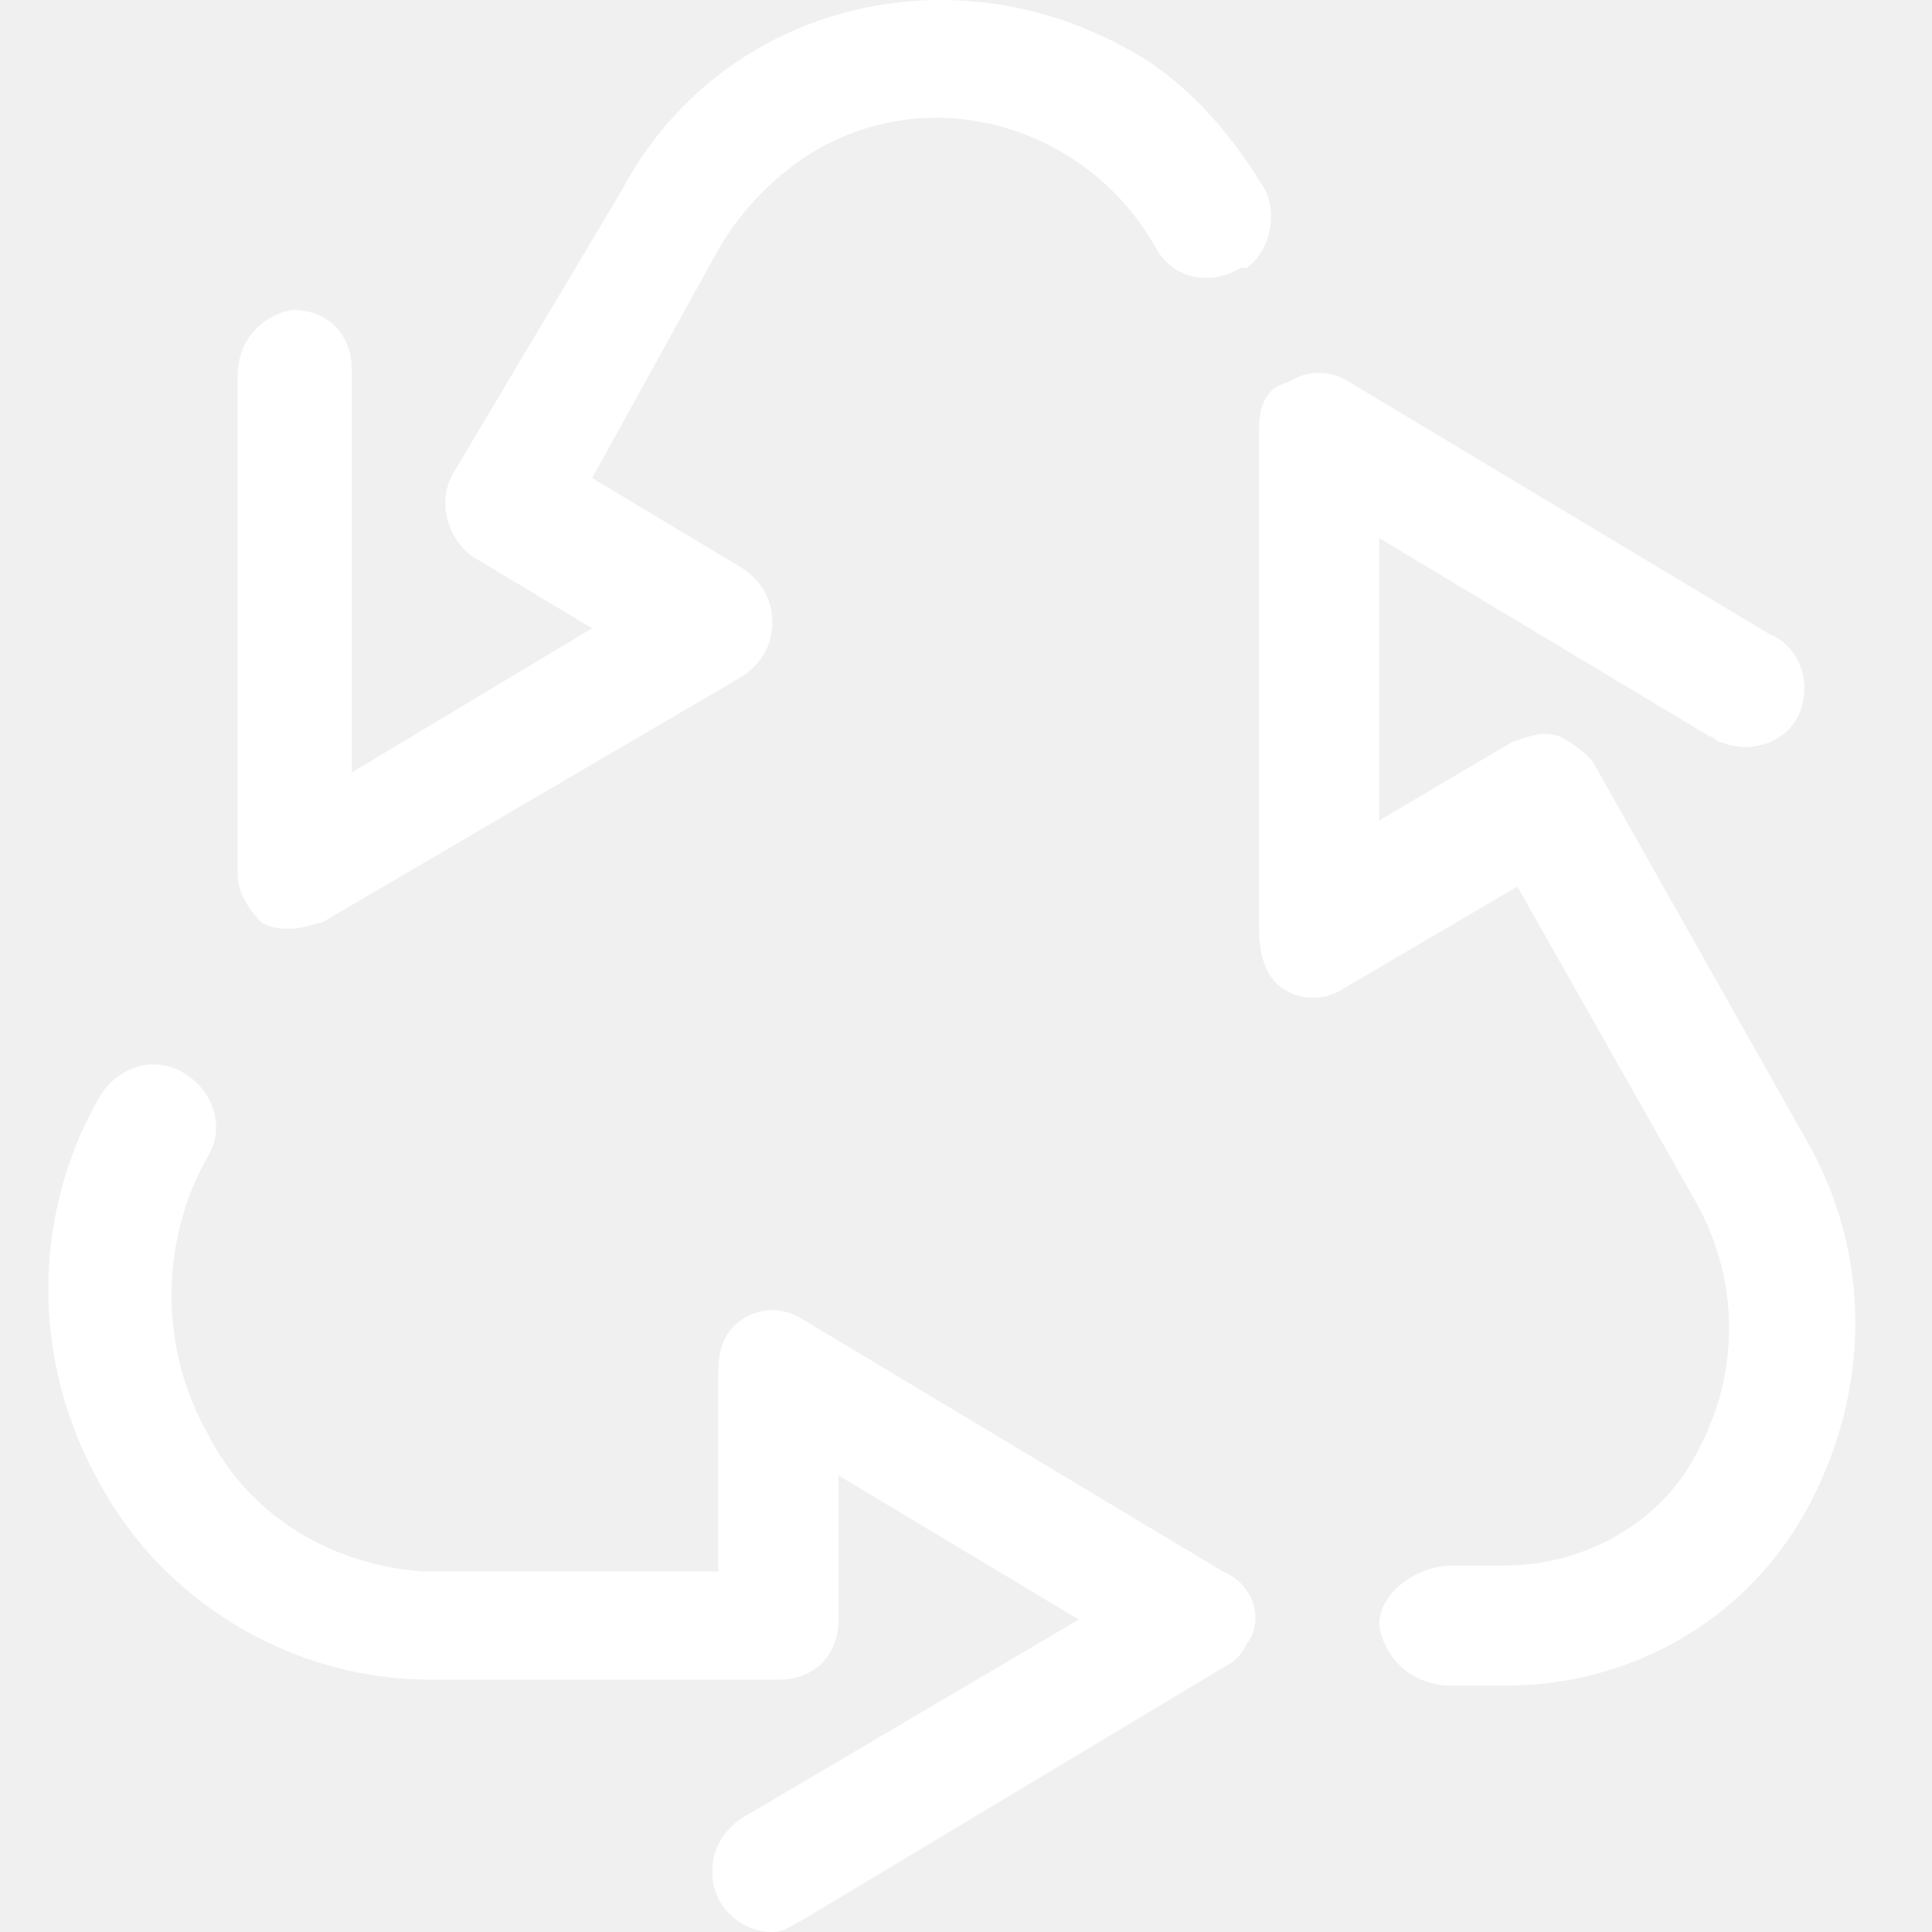
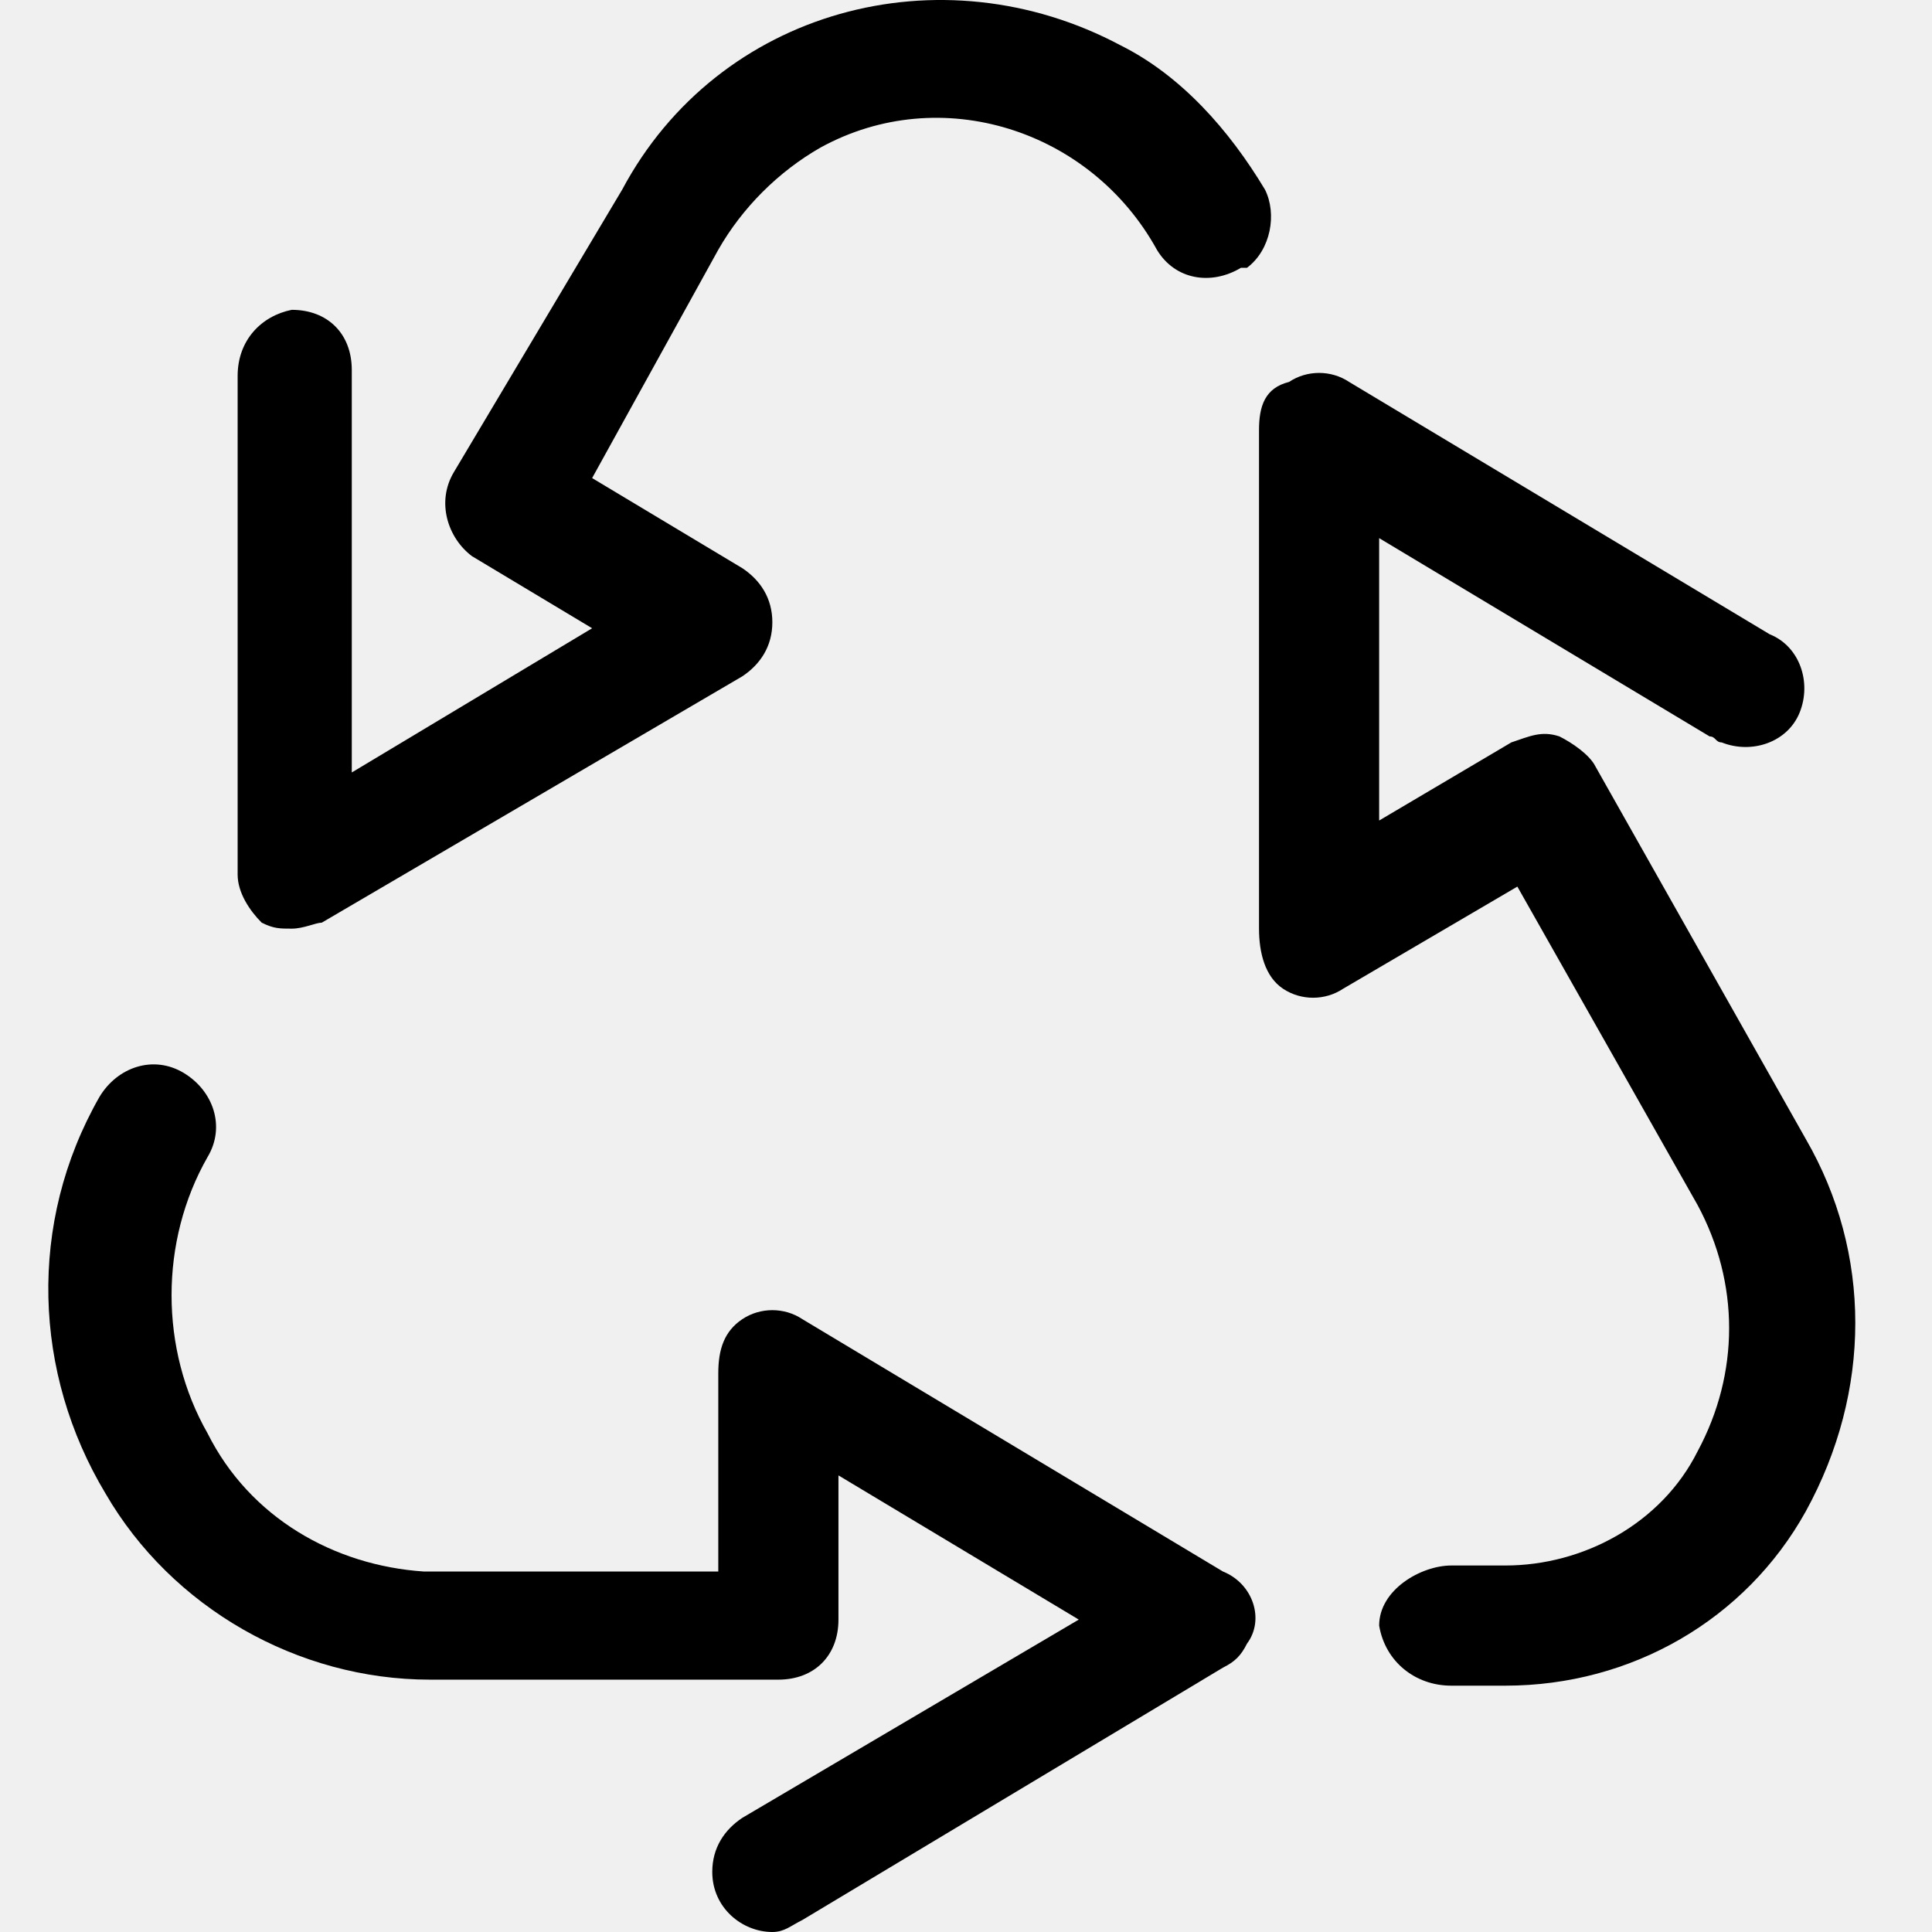
<svg xmlns="http://www.w3.org/2000/svg" width="1em" height="1em" viewBox="0 0 57 60" fill="none">
-   <path d="M6.627 28.654C7 28.84 7.186 28.84 7.56 28.84C7.933 28.84 8.306 28.654 8.493 28.654L21.553 21.004C22.113 20.631 22.486 20.071 22.486 19.325C22.486 18.578 22.113 18.018 21.553 17.645L16.889 14.847L20.807 7.756C21.553 6.45 22.673 5.331 23.979 4.584C27.711 2.532 32.375 4.025 34.428 7.756C34.988 8.689 36.107 8.876 37.04 8.316H37.227C37.973 7.756 38.16 6.637 37.786 5.89C36.667 4.025 35.174 2.345 33.308 1.412C27.711 -1.573 20.807 0.293 17.822 5.89L12.597 14.66C12.038 15.593 12.411 16.712 13.157 17.272L16.889 19.511L9.425 23.989V11.488C9.425 10.368 8.679 9.622 7.56 9.622C6.627 9.809 5.88 10.555 5.88 11.675V27.161C5.88 27.721 6.253 28.281 6.627 28.654Z" fill="white" />
-   <path d="M54.579 35.371L48.048 23.803C47.862 23.429 47.302 23.056 46.929 22.87C46.369 22.683 45.996 22.87 45.436 23.056L41.331 25.482V16.712L51.594 22.87C51.78 22.87 51.78 23.056 51.967 23.056C52.9 23.429 54.019 23.056 54.392 22.123C54.766 21.19 54.392 20.071 53.459 19.698L40.398 11.861C39.839 11.488 39.092 11.488 38.533 11.861C37.786 12.048 37.6 12.607 37.6 13.354V28.84C37.6 29.587 37.786 30.333 38.346 30.706C38.906 31.079 39.652 31.079 40.212 30.706L45.623 27.534L51.22 37.423C52.526 39.849 52.526 42.648 51.22 45.073C50.101 47.312 47.675 48.618 45.25 48.618H43.571C42.638 48.618 41.331 49.365 41.331 50.484C41.518 51.604 42.451 52.35 43.571 52.35H45.25C49.168 52.35 52.713 50.298 54.579 46.939C56.631 43.207 56.631 38.916 54.579 35.371Z" fill="white" />
-   <path d="M36.48 48.805L23.419 40.968C22.86 40.595 22.113 40.595 21.553 40.968C20.994 41.342 20.807 41.901 20.807 42.648V48.805H11.665C8.866 48.618 6.254 47.126 4.947 44.514C3.455 41.901 3.455 38.543 4.947 35.931C5.507 34.998 5.134 33.878 4.201 33.318C3.268 32.759 2.149 33.132 1.589 34.065C-0.65 37.983 -0.464 42.648 1.775 46.379C3.828 49.925 7.746 52.163 11.851 52.163H22.673C23.793 52.163 24.539 51.417 24.539 50.298V45.82L32.002 50.298L21.553 56.455C20.994 56.828 20.62 57.388 20.62 58.134C20.62 59.254 21.553 60 22.486 60C22.86 60 23.046 59.813 23.419 59.627L36.48 51.79C36.853 51.604 37.04 51.417 37.227 51.044C37.786 50.298 37.413 49.178 36.48 48.805Z" fill="white" />
+   <path d="M6.627 28.654C7 28.84 7.186 28.84 7.56 28.84C7.933 28.84 8.306 28.654 8.493 28.654L21.553 21.004C22.113 20.631 22.486 20.071 22.486 19.325C22.486 18.578 22.113 18.018 21.553 17.645L16.889 14.847L20.807 7.756C21.553 6.45 22.673 5.331 23.979 4.584C27.711 2.532 32.375 4.025 34.428 7.756C34.988 8.689 36.107 8.876 37.04 8.316H37.227C37.973 7.756 38.16 6.637 37.786 5.89C36.667 4.025 35.174 2.345 33.308 1.412C27.711 -1.573 20.807 0.293 17.822 5.89L12.597 14.66C12.038 15.593 12.411 16.712 13.157 17.272L16.889 19.511L9.425 23.989V11.488C9.425 10.368 8.679 9.622 7.56 9.622C6.627 9.809 5.88 10.555 5.88 11.675V27.161C5.88 27.721 6.253 28.281 6.627 28.654Z" fill="currentColor" />
+   <path d="M54.579 35.371L48.048 23.803C47.862 23.429 47.302 23.056 46.929 22.87C46.369 22.683 45.996 22.87 45.436 23.056L41.331 25.482V16.712L51.594 22.87C51.78 22.87 51.78 23.056 51.967 23.056C52.9 23.429 54.019 23.056 54.392 22.123C54.766 21.19 54.392 20.071 53.459 19.698L40.398 11.861C39.839 11.488 39.092 11.488 38.533 11.861C37.786 12.048 37.6 12.607 37.6 13.354V28.84C37.6 29.587 37.786 30.333 38.346 30.706C38.906 31.079 39.652 31.079 40.212 30.706L45.623 27.534L51.22 37.423C52.526 39.849 52.526 42.648 51.22 45.073C50.101 47.312 47.675 48.618 45.25 48.618H43.571C42.638 48.618 41.331 49.365 41.331 50.484C41.518 51.604 42.451 52.35 43.571 52.35H45.25C49.168 52.35 52.713 50.298 54.579 46.939C56.631 43.207 56.631 38.916 54.579 35.371Z" fill="currentColor" />
+   <path d="M36.48 48.805L23.419 40.968C22.86 40.595 22.113 40.595 21.553 40.968C20.994 41.342 20.807 41.901 20.807 42.648V48.805H11.665C8.866 48.618 6.254 47.126 4.947 44.514C3.455 41.901 3.455 38.543 4.947 35.931C5.507 34.998 5.134 33.878 4.201 33.318C3.268 32.759 2.149 33.132 1.589 34.065C-0.65 37.983 -0.464 42.648 1.775 46.379C3.828 49.925 7.746 52.163 11.851 52.163H22.673C23.793 52.163 24.539 51.417 24.539 50.298V45.82L32.002 50.298L21.553 56.455C20.994 56.828 20.62 57.388 20.62 58.134C20.62 59.254 21.553 60 22.486 60C22.86 60 23.046 59.813 23.419 59.627L36.48 51.79C36.853 51.604 37.04 51.417 37.227 51.044C37.786 50.298 37.413 49.178 36.48 48.805Z" fill="currentColor" />
</svg>
